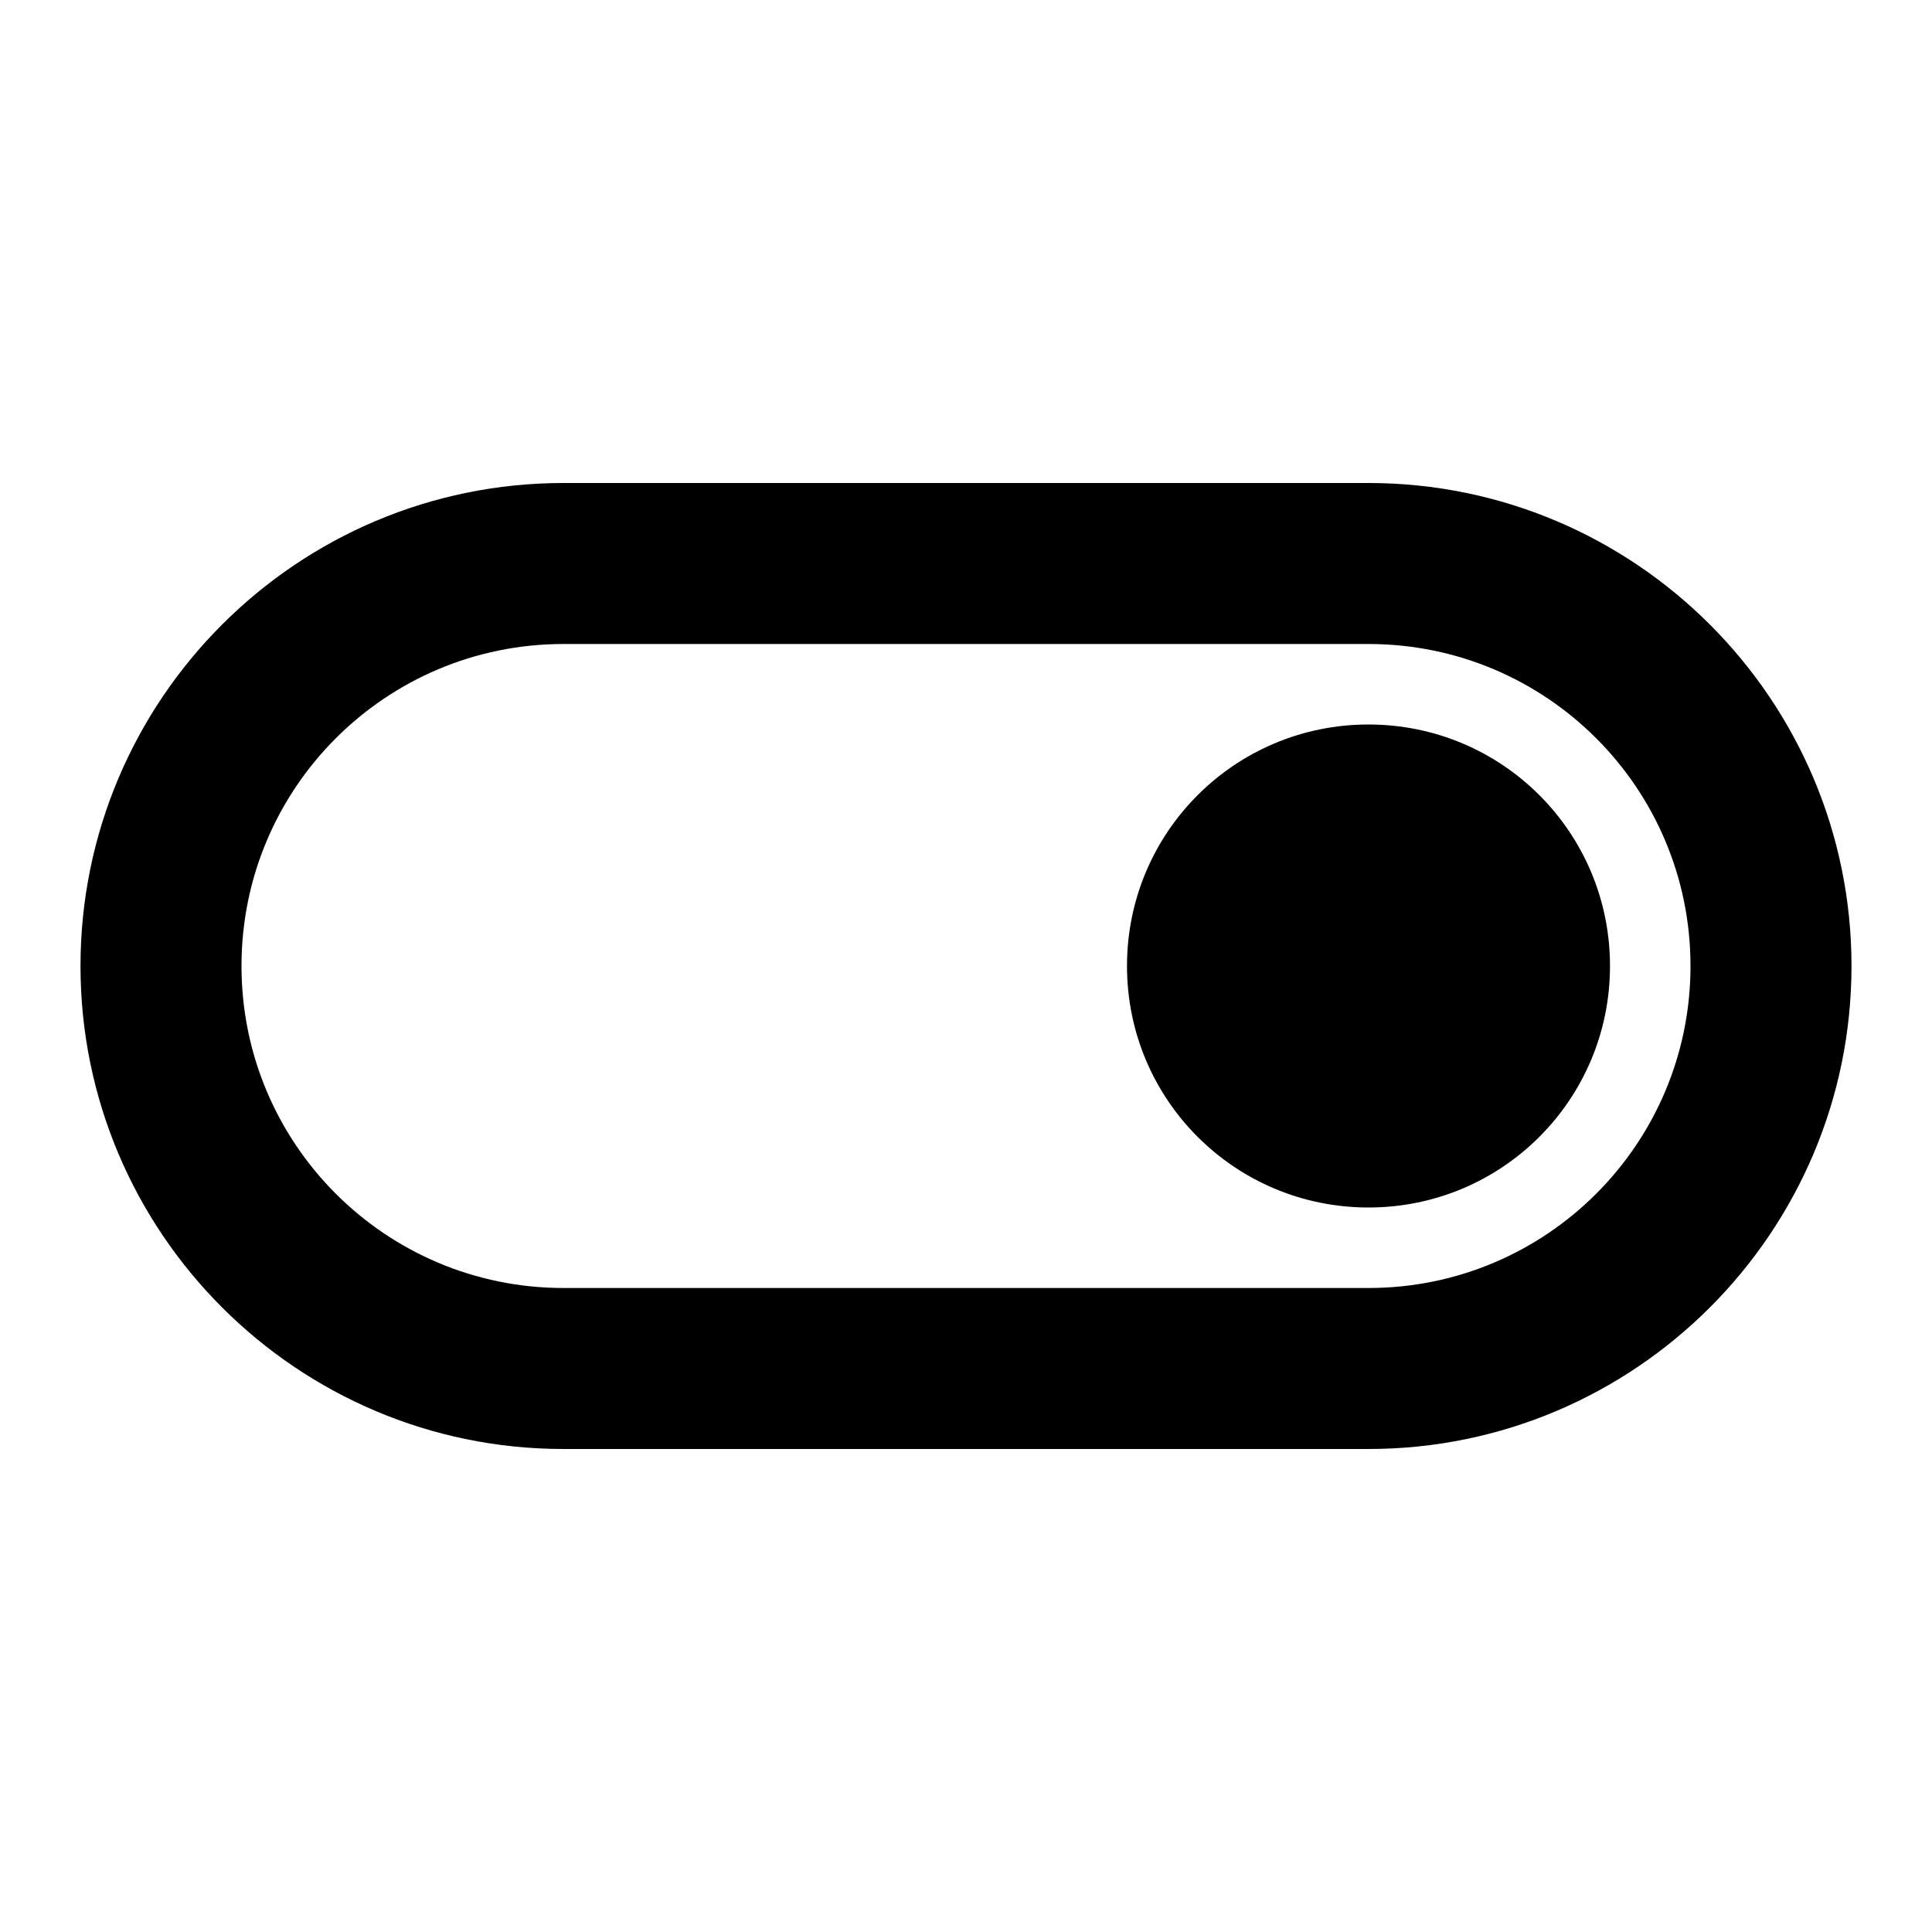
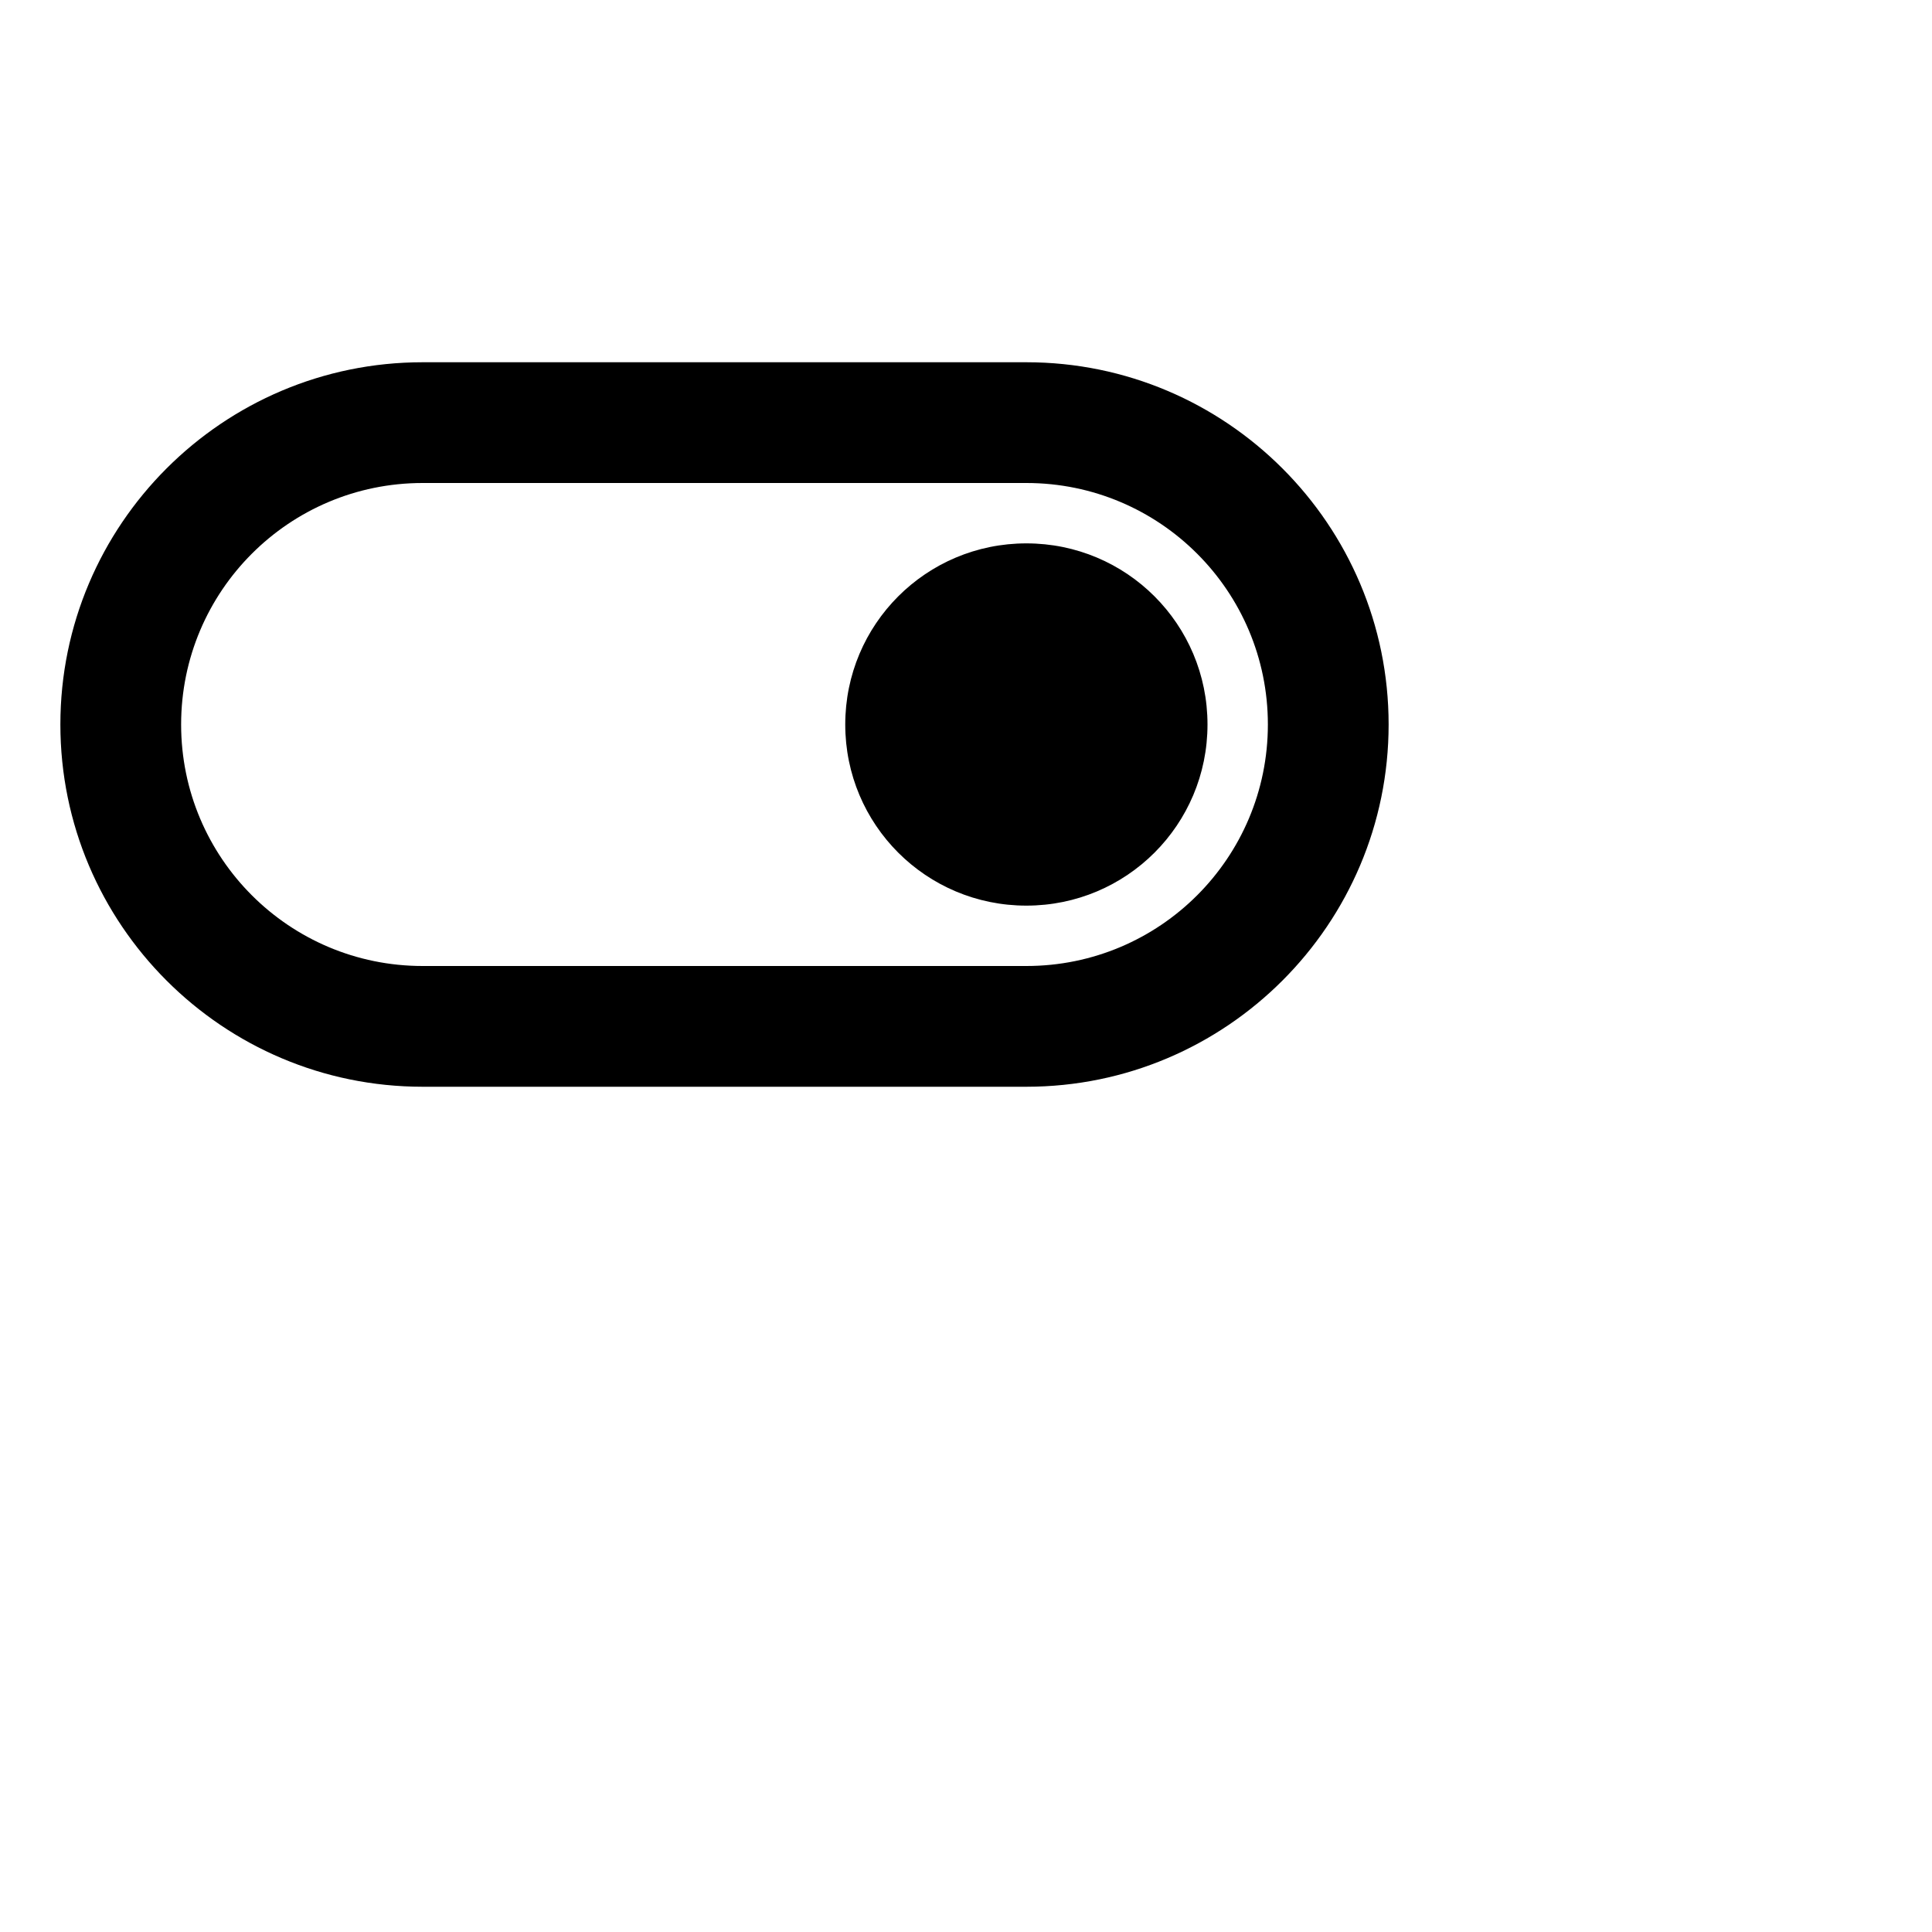
- <svg xmlns="http://www.w3.org/2000/svg" width="100%" height="100%" viewBox="0 0 24 24">
+ <svg xmlns="http://www.w3.org/2000/svg" width="32" height="32" viewBox="0 0 32 32">
  <path fill="none" d="M0 0h24v24H0z" />
  <path d="M17 6H7c-3.31 0-6 2.69-6 6s2.69 6 6 6h10c3.31 0 6-2.69 6-6s-2.69-6-6-6zm0 10H7c-2.21 0-4-1.79-4-4s1.79-4 4-4h10c2.21 0 4 1.79 4 4s-1.79 4-4 4zm0-7c-1.66 0-3 1.34-3 3s1.34 3 3 3 3-1.34 3-3-1.34-3-3-3z" />
</svg>
